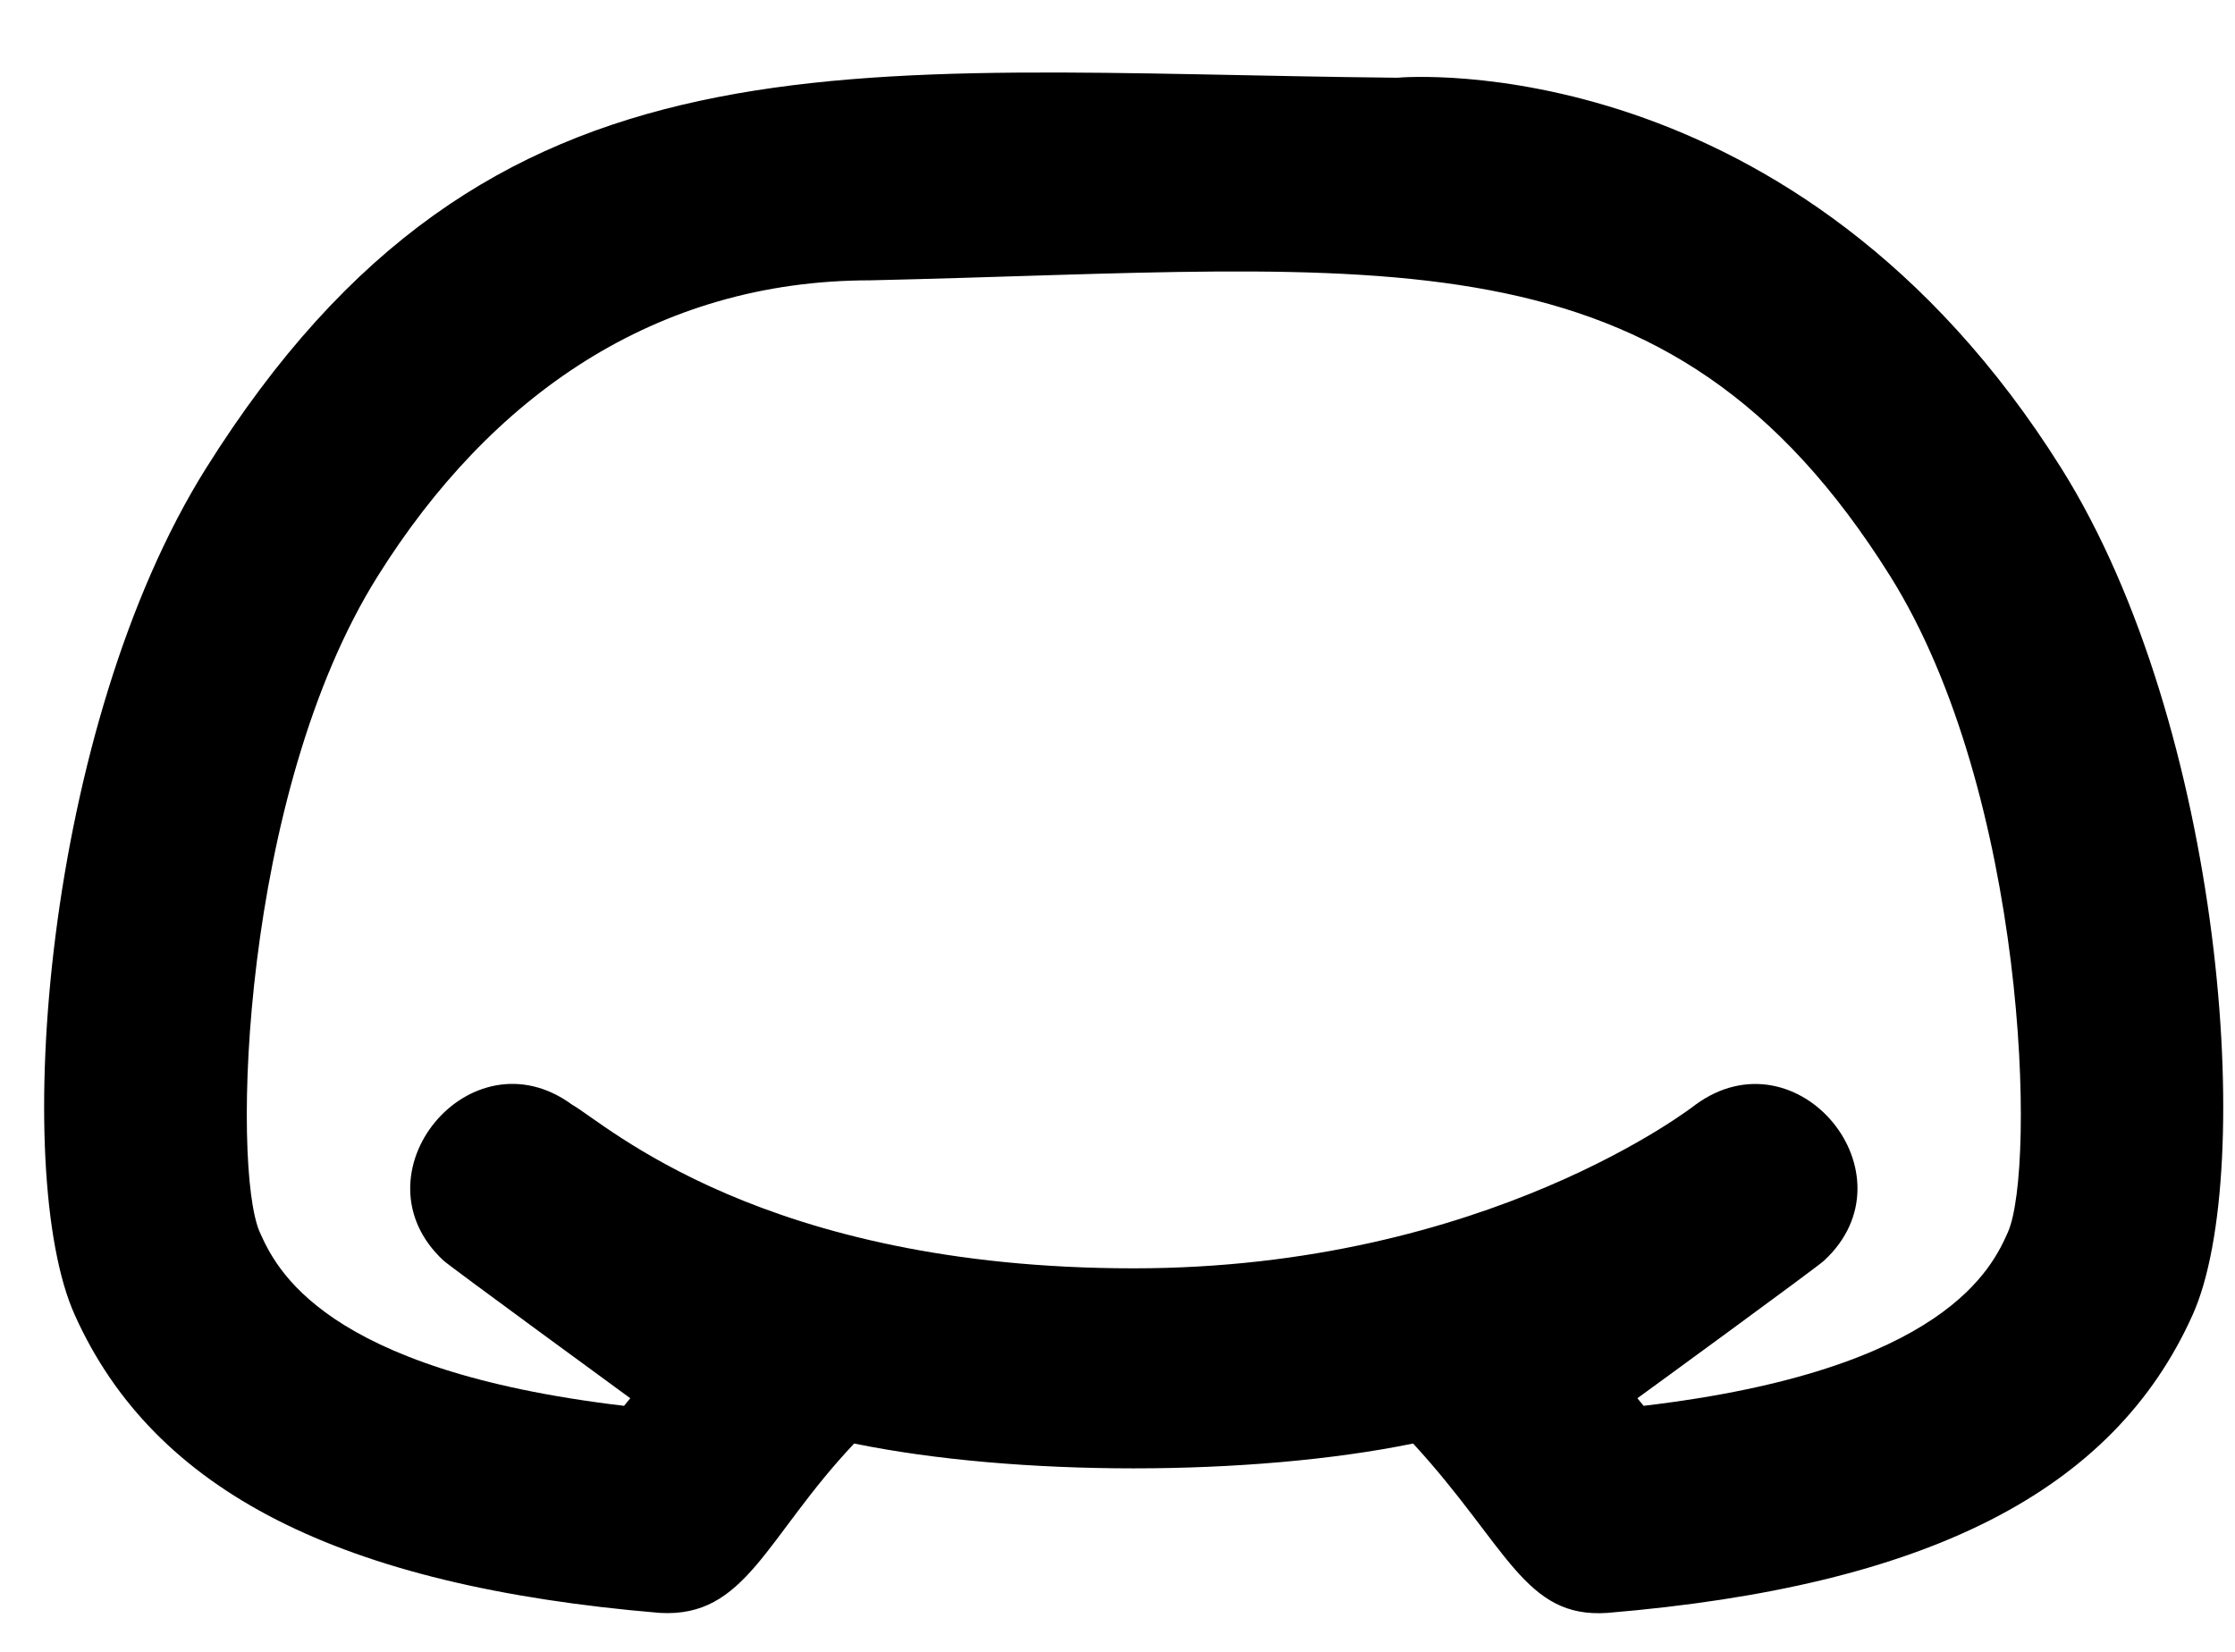
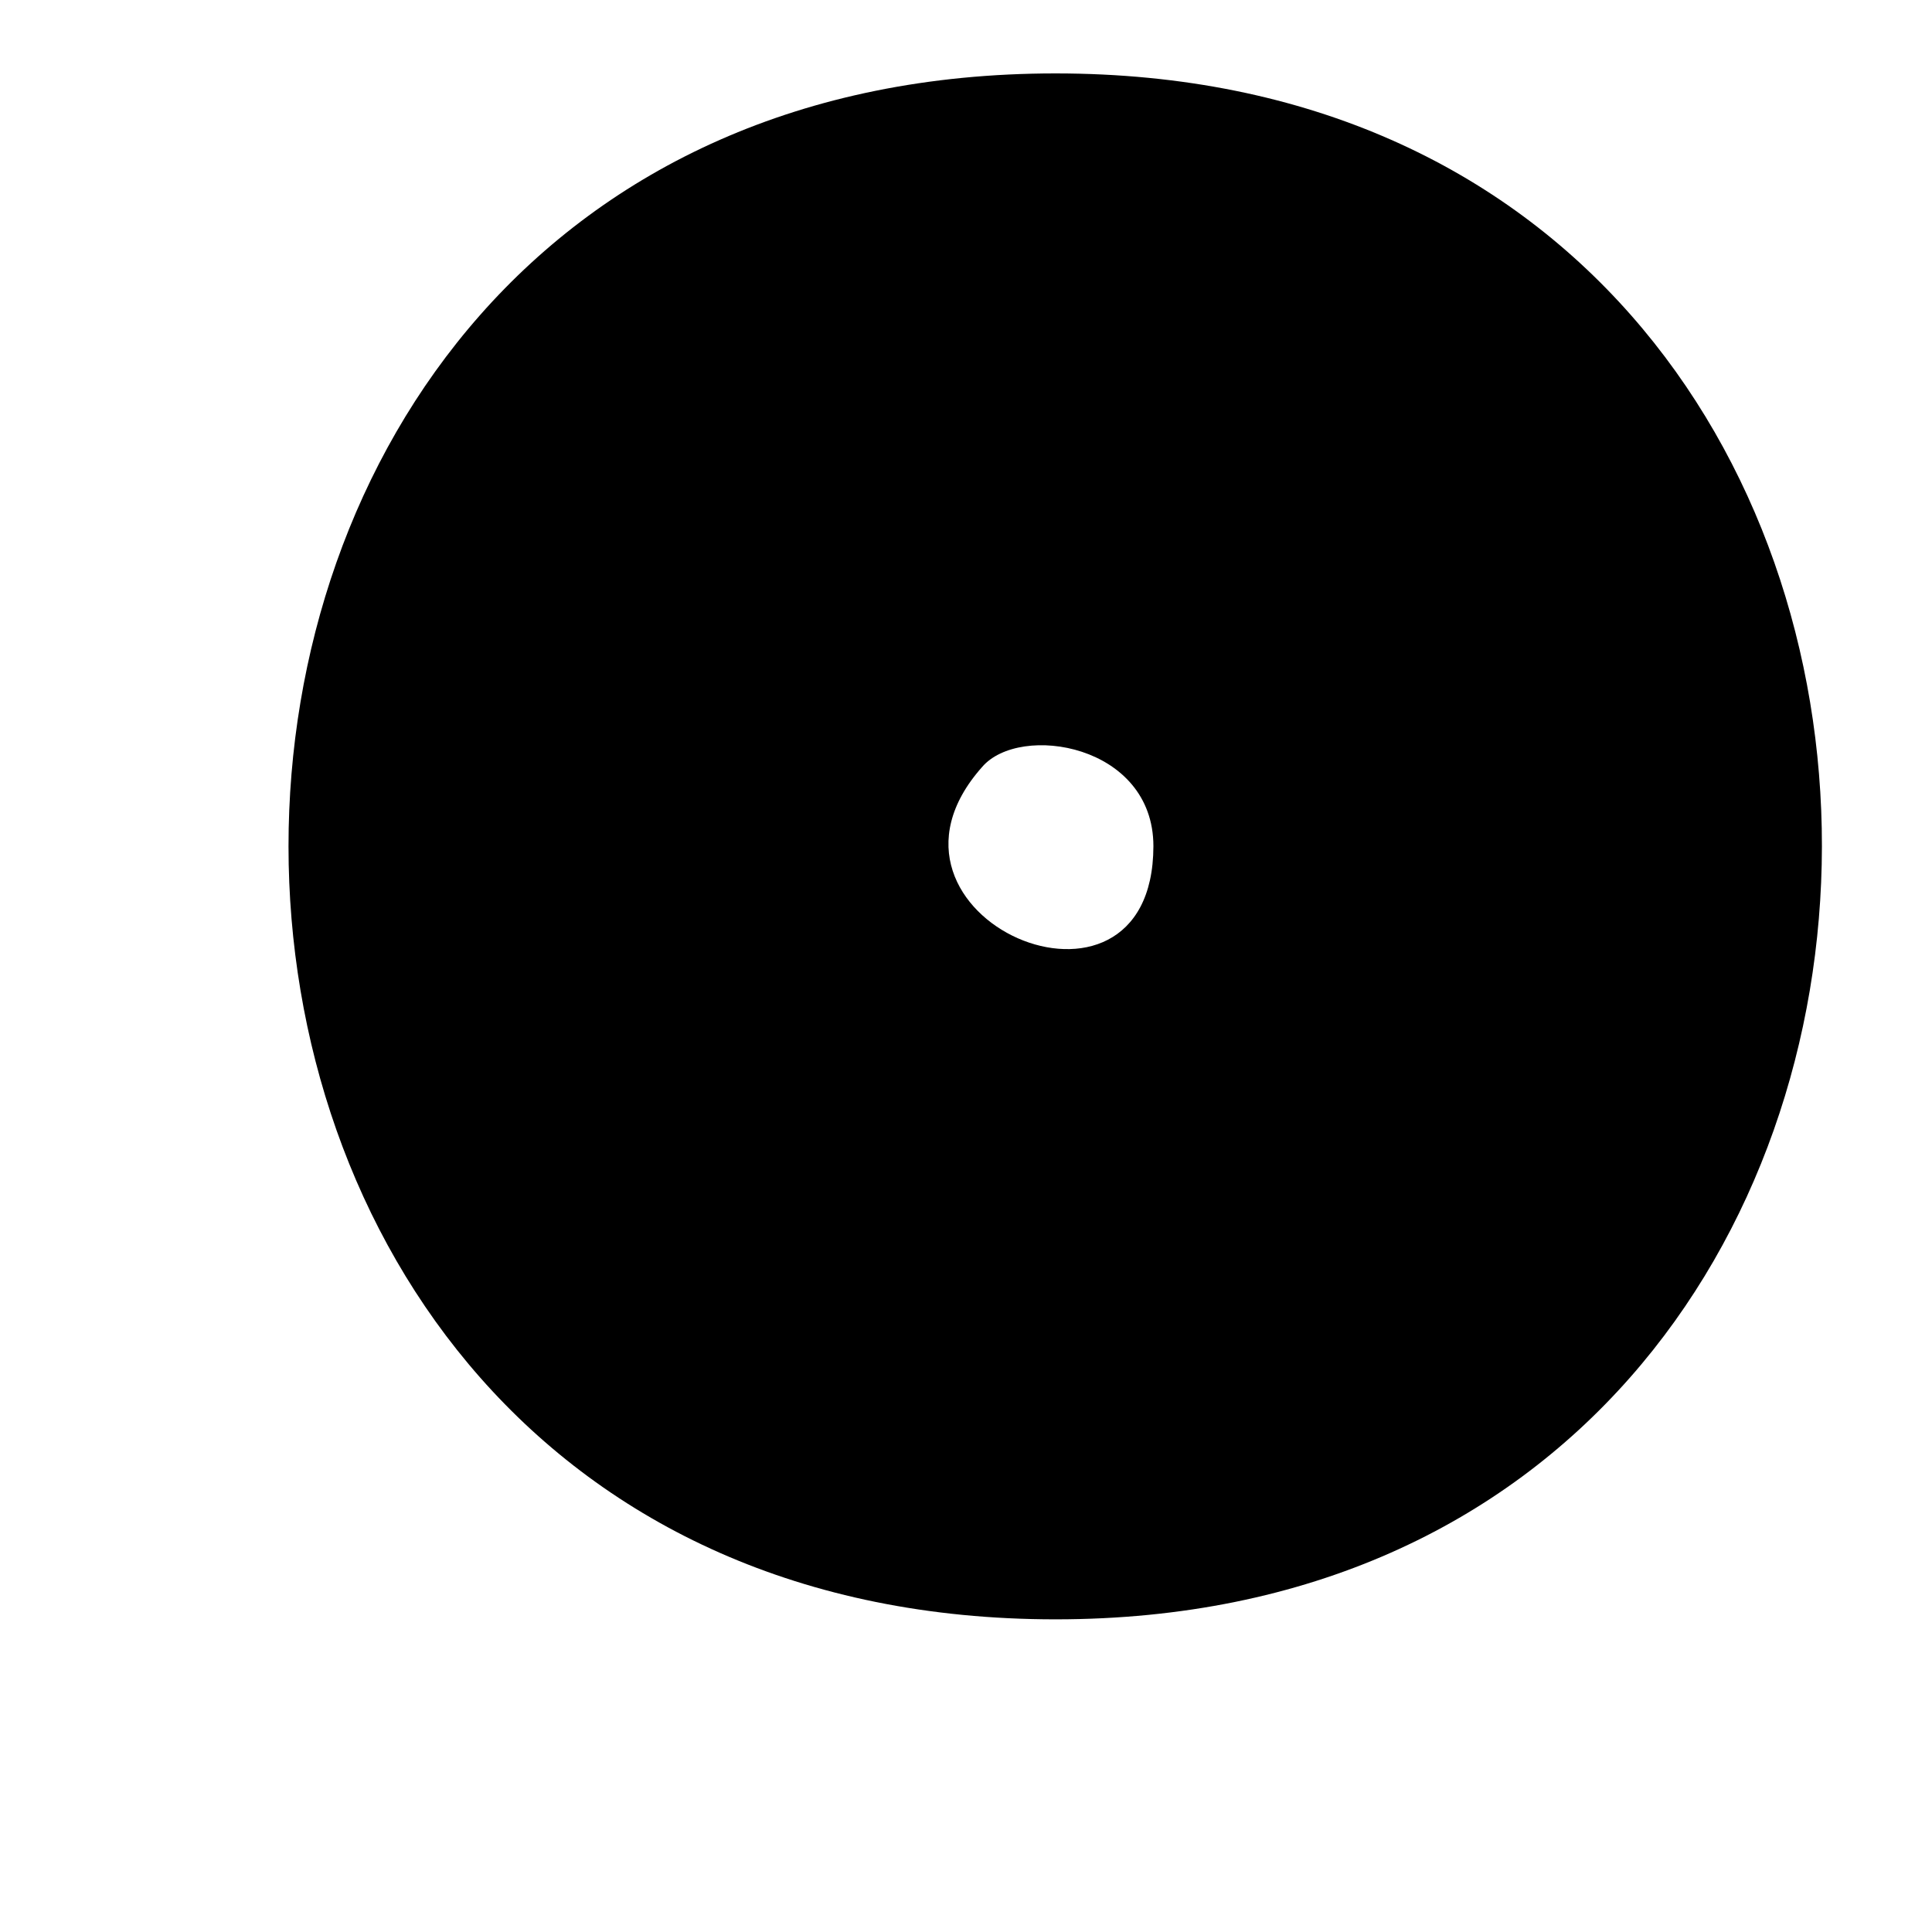
- <svg xmlns="http://www.w3.org/2000/svg" width="23" height="17" viewBox="0 0 23 17" fill="none">
-   <path d="M14.379 0.8C8.649 0.742 5.046 0.153 2.119 4.821C0.456 7.476 0.108 12.061 0.769 13.532C1.585 15.349 3.497 16.322 6.787 16.599C7.678 16.653 7.874 15.826 8.79 14.856C10.453 15.197 12.878 15.197 14.542 14.856C15.515 15.914 15.688 16.66 16.544 16.599C19.835 16.324 21.749 15.349 22.564 13.532C23.226 12.058 22.876 7.474 21.214 4.821C18.482 0.463 14.456 0.792 14.379 0.8ZM20.664 12.679C20.503 13.04 20.026 14.101 16.914 14.468L16.85 14.39C16.931 14.332 18.699 13.042 18.771 12.974C19.726 12.09 18.499 10.599 17.447 11.37C17.447 11.37 15.31 13.053 11.668 13.053C7.842 13.053 6.232 11.563 5.889 11.37C4.839 10.597 3.61 12.09 4.565 12.974C4.638 13.04 6.407 14.332 6.486 14.39L6.422 14.468C3.311 14.101 2.835 13.042 2.672 12.678C2.382 12.013 2.479 8.172 3.888 5.928C5.044 4.082 6.74 2.885 8.957 2.885C14.265 2.765 17.154 2.263 19.451 5.928C20.856 8.172 20.954 12.014 20.664 12.679Z" fill="black" />
+ <svg xmlns="http://www.w3.org/2000/svg" width="6" height="6" viewBox="0 0 6 6" fill="none">
+   <path d="M3.278 0.228C0.101 0.228 0.103 5.029 3.278 5.029C6.446 5.029 6.457 0.228 3.278 0.228ZM3.05 2.382C3.167 2.245 3.582 2.311 3.582 2.628C3.581 3.253 2.637 2.847 3.05 2.382Z" fill="black" />
</svg>
